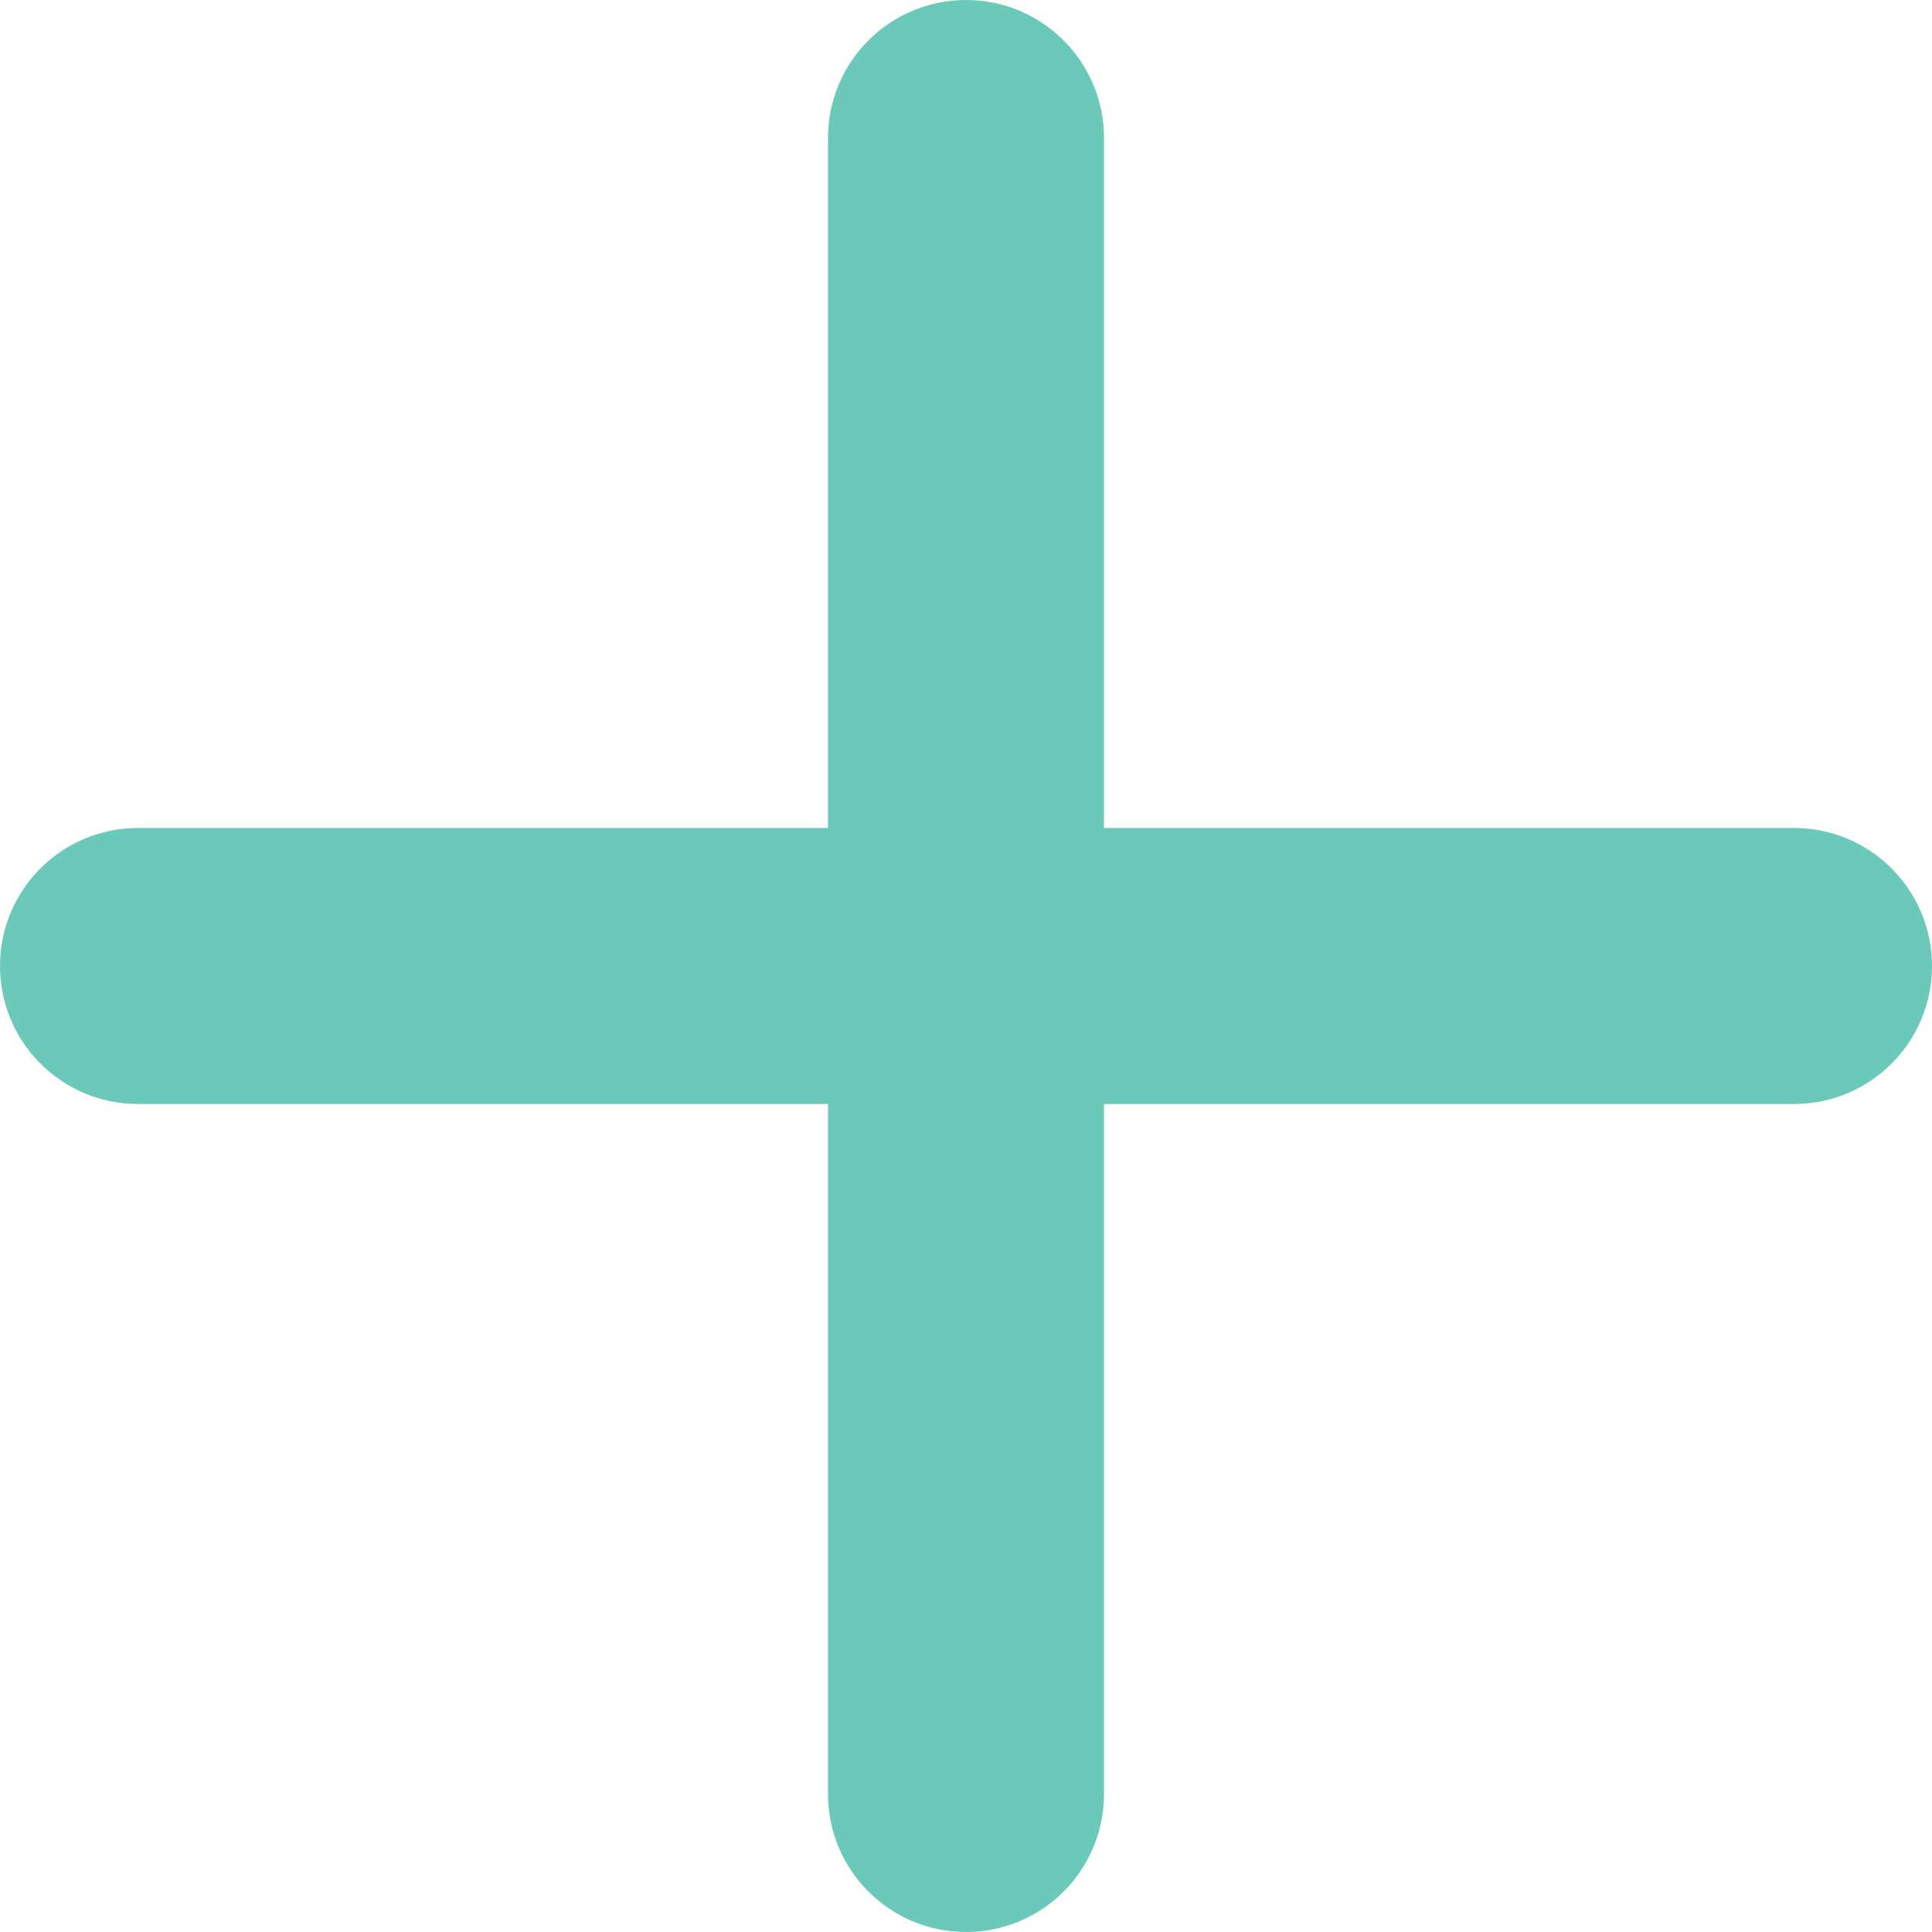
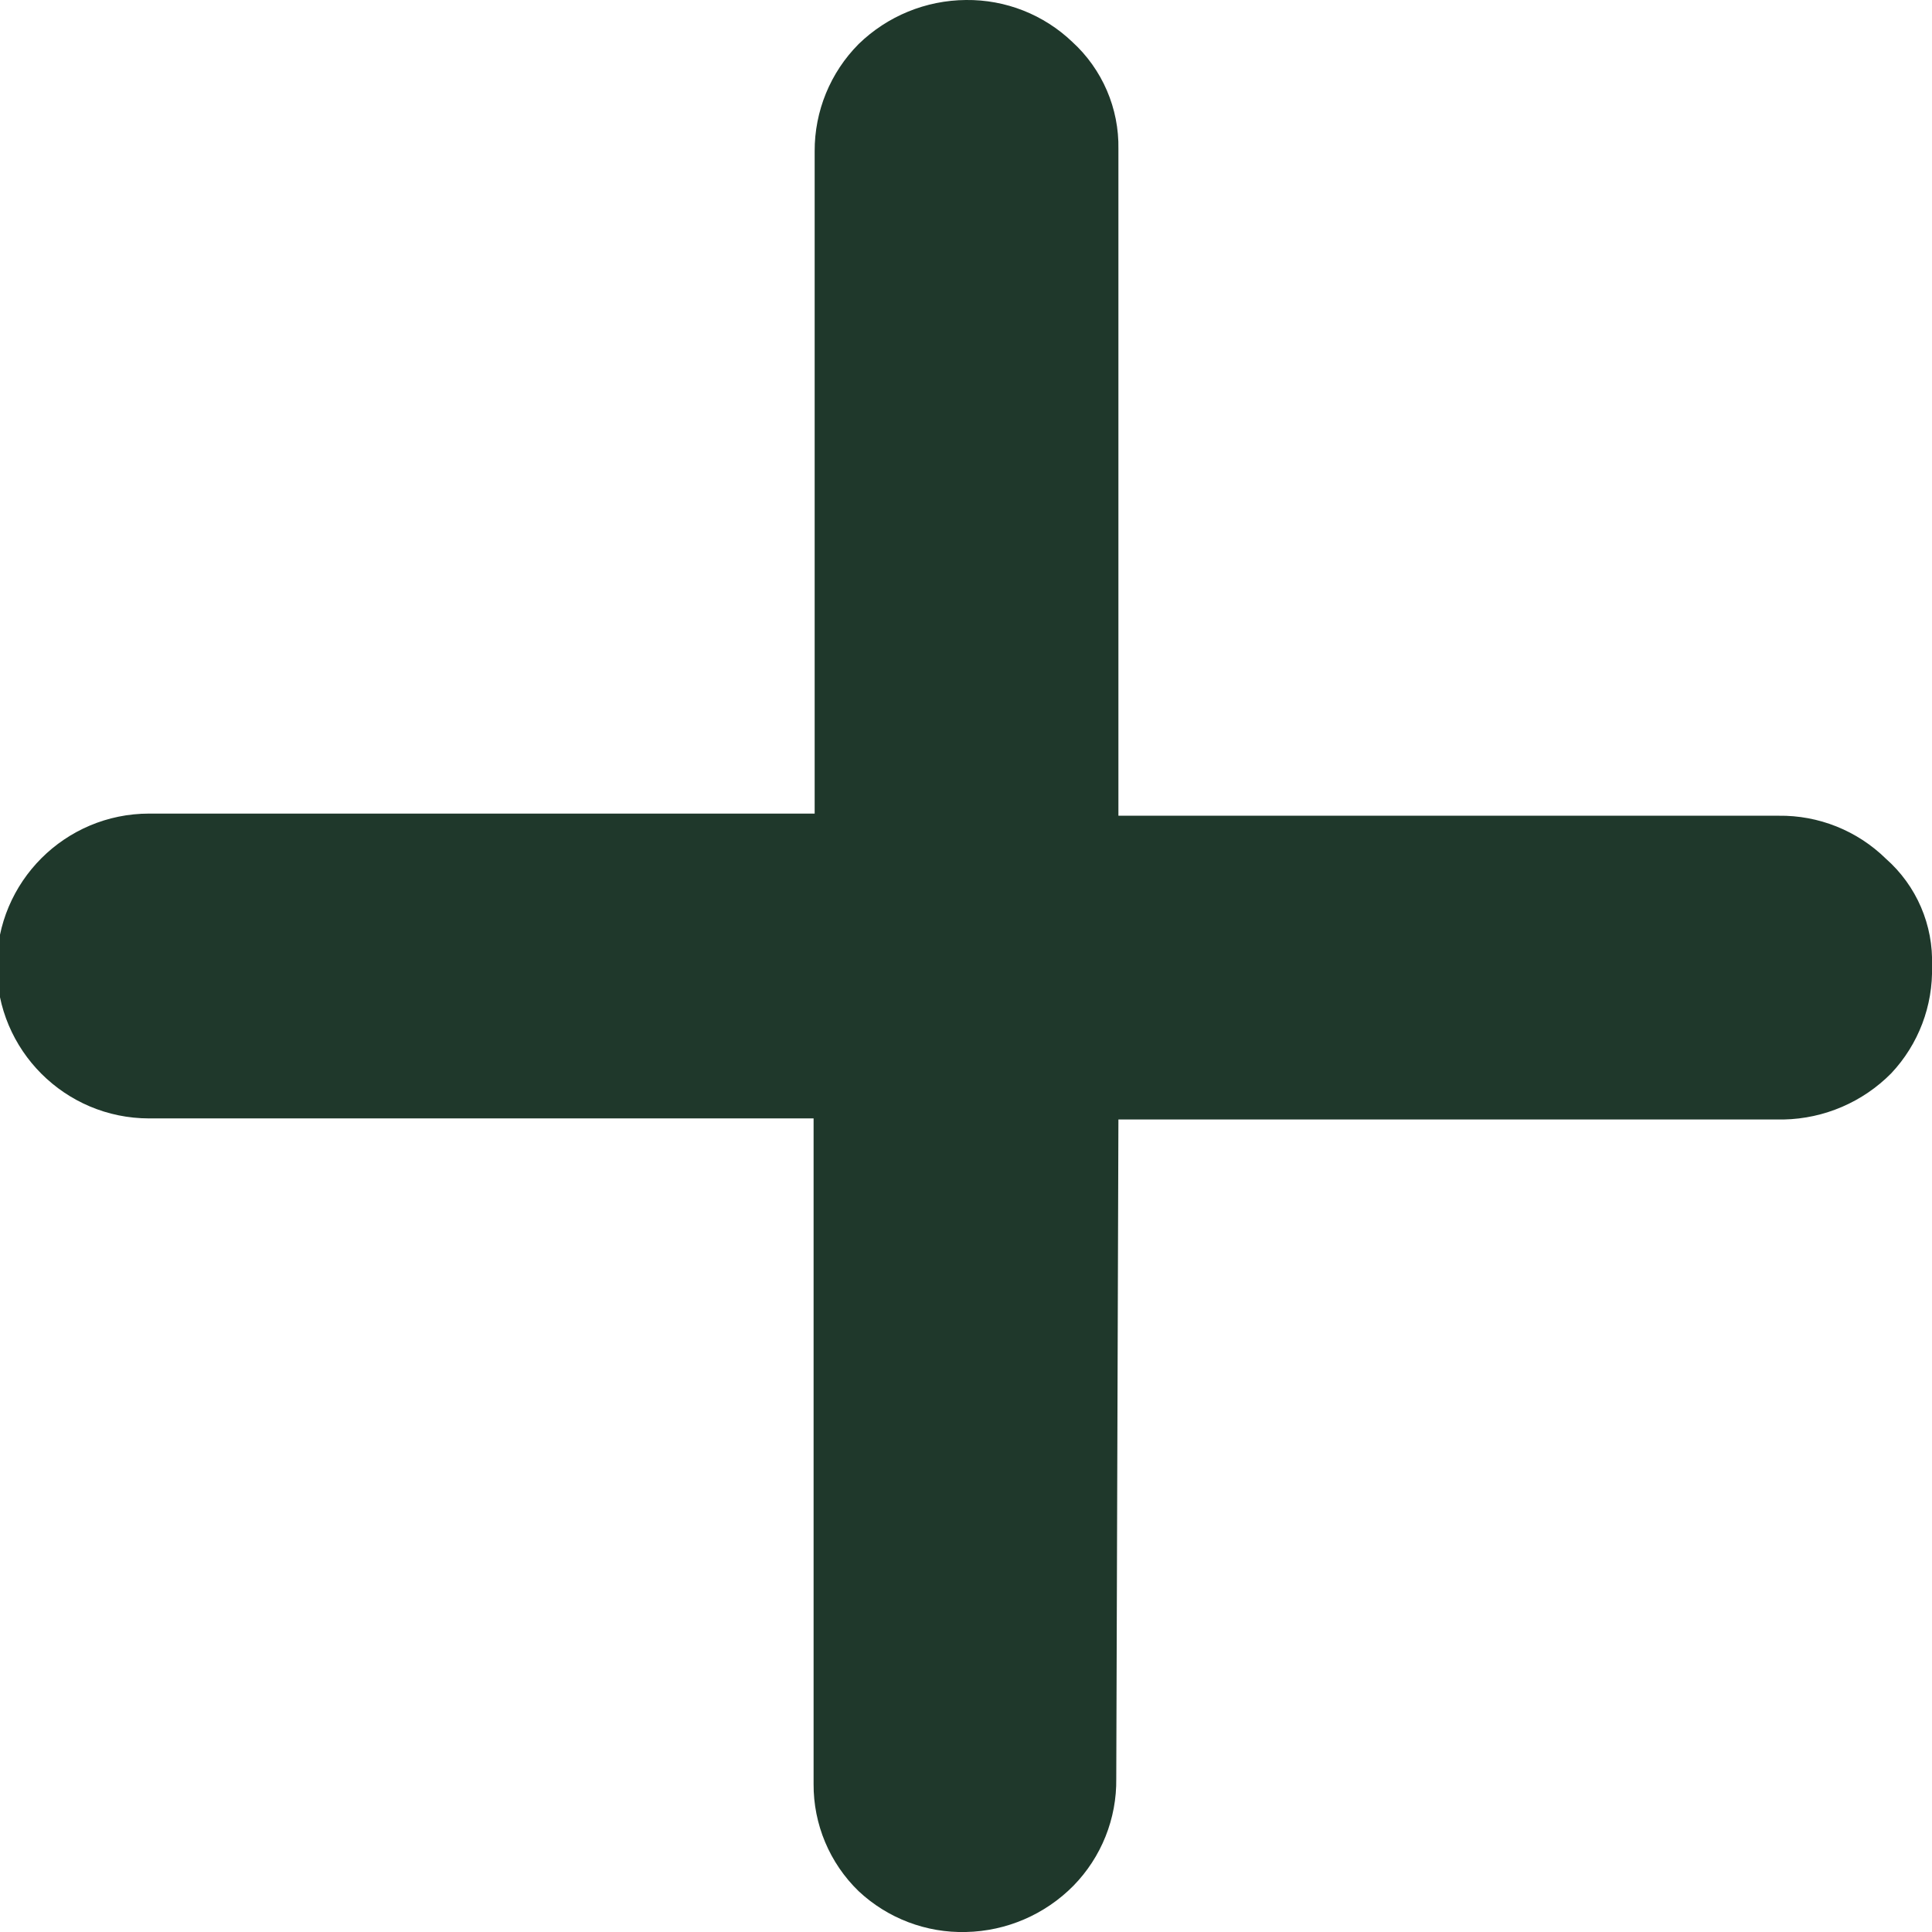
- <svg xmlns="http://www.w3.org/2000/svg" width="14" height="14">
-   <path fill="#6ac9b9" fill-rule="evenodd" d="M13 8H8v5a1 1 0 0 1-2 0V8H1a1 1 0 0 1 0-2h5V1a1 1 0 0 1 2 0v5h5a1 1 0 0 1 0 2z" />
+ <svg xmlns="http://www.w3.org/2000/svg" id="a15a578f-3a73-444f-8c0e-787cde7fbc69" data-name="Ebene 1" viewBox="0 0 18 18">
+   <defs>
+     <style>.eb287f6a-5d48-4469-9bd2-3493c67b0165{fill:#1f382b;}</style>
+   </defs>
+   <path class="eb287f6a-5d48-4469-9bd2-3493c67b0165" d="M10.42,10.43h6.2a1.45,1.45,0,0,0,1-.43A1.4,1.4,0,0,0,18,9a1.27,1.27,0,0,0-.43-1,1.4,1.4,0,0,0-1-.4H10.42V1.39a1.32,1.32,0,0,0-.43-1A1.41,1.41,0,0,0,9,0,1.45,1.45,0,0,0,8,.41a1.41,1.41,0,0,0-.41,1V7.58H1.39a1.42,1.42,0,0,0,0,2.84H7.58v6.2a1.38,1.38,0,0,0,.42,1H8A1.41,1.41,0,0,0,9,18a1.45,1.45,0,0,0,1-.43,1.4,1.4,0,0,0,.4-1Z" />
</svg>
